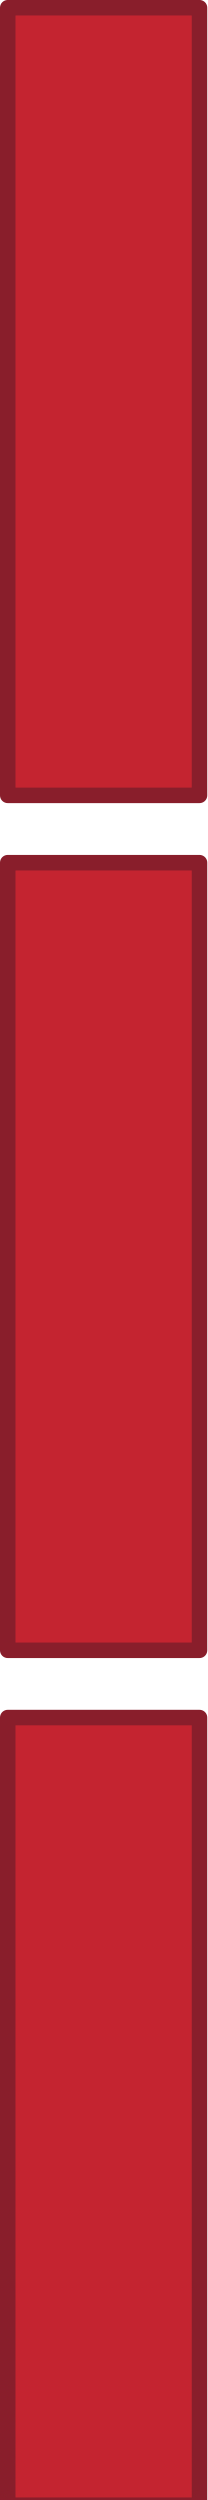
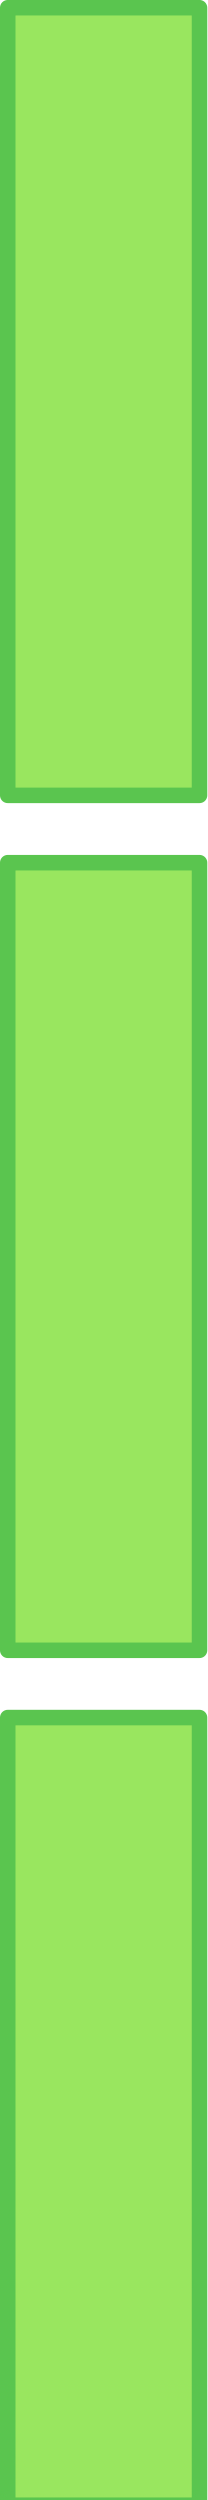
<svg xmlns="http://www.w3.org/2000/svg" width="16" height="193" viewBox="0 0 4.233 51.065" version="1.1" id="svg28327">
  <defs id="defs28324" />
  <g id="layer1">
-     <rect style="fill:#c42430;stroke:#891e2b;stroke-width:0.317;stroke-linejoin:round;stroke-dasharray:none" id="rect24087" width="3.917" height="16.088" x="0.158" y="0.158" />
-     <rect style="fill:#c42430;stroke:#891e2b;stroke-width:0.317;stroke-linejoin:round;stroke-dasharray:none" id="rect24087-3" width="3.917" height="16.088" x="0.158" y="17.621" />
-     <rect style="fill:#c42430;stroke:#891e2b;stroke-width:0.317;stroke-linejoin:round;stroke-dasharray:none" id="rect24087-3-6" width="3.917" height="16.088" x="0.158" y="35.083" />
+     <rect style="fill:#99e65f;stroke:#5ac54f;stroke-width:0.317;stroke-linejoin:round;stroke-dasharray:none" id="rect24087" width="3.917" height="16.088" x="0.158" y="0.158" />
+     <rect style="fill:#99e65f;stroke:#5ac54f;stroke-width:0.317;stroke-linejoin:round;stroke-dasharray:none" id="rect24087-3" width="3.917" height="16.088" x="0.158" y="17.621" />
+     <rect style="fill:#99e65f;stroke:#5ac54f;stroke-width:0.317;stroke-linejoin:round;stroke-dasharray:none" id="rect24087-3-6" width="3.917" height="16.088" x="0.158" y="35.083" />
  </g>
</svg>
